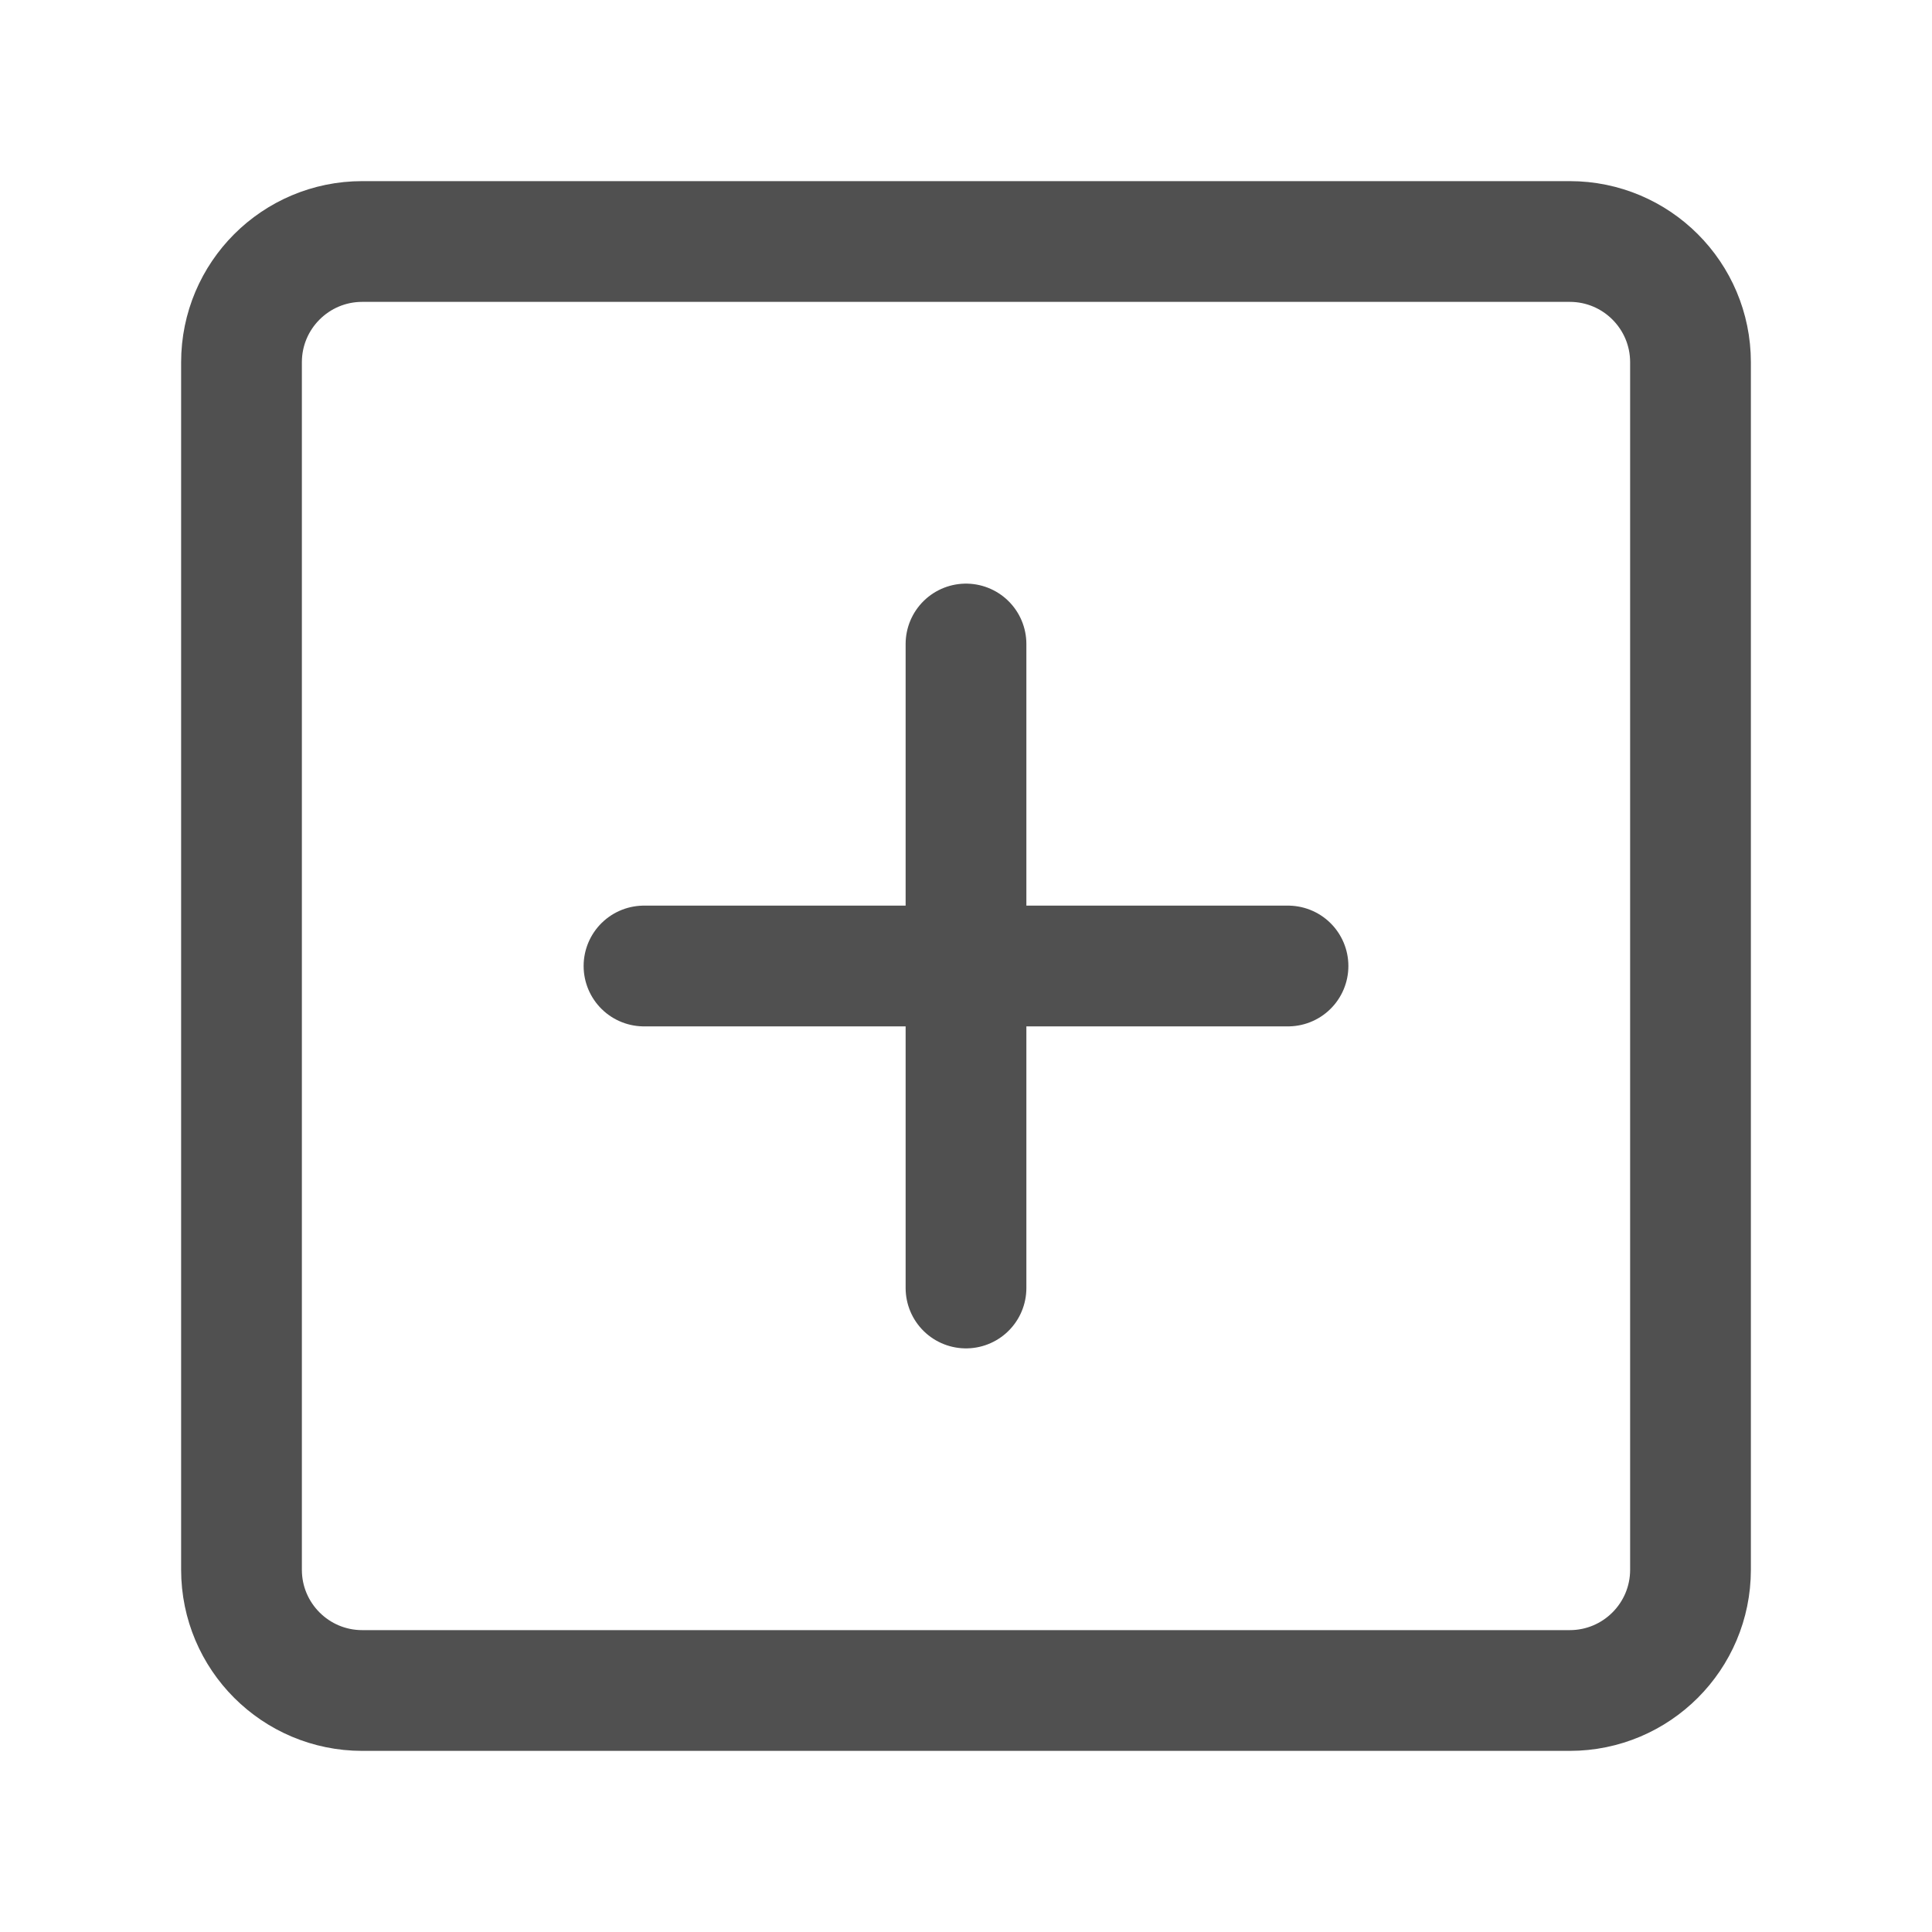
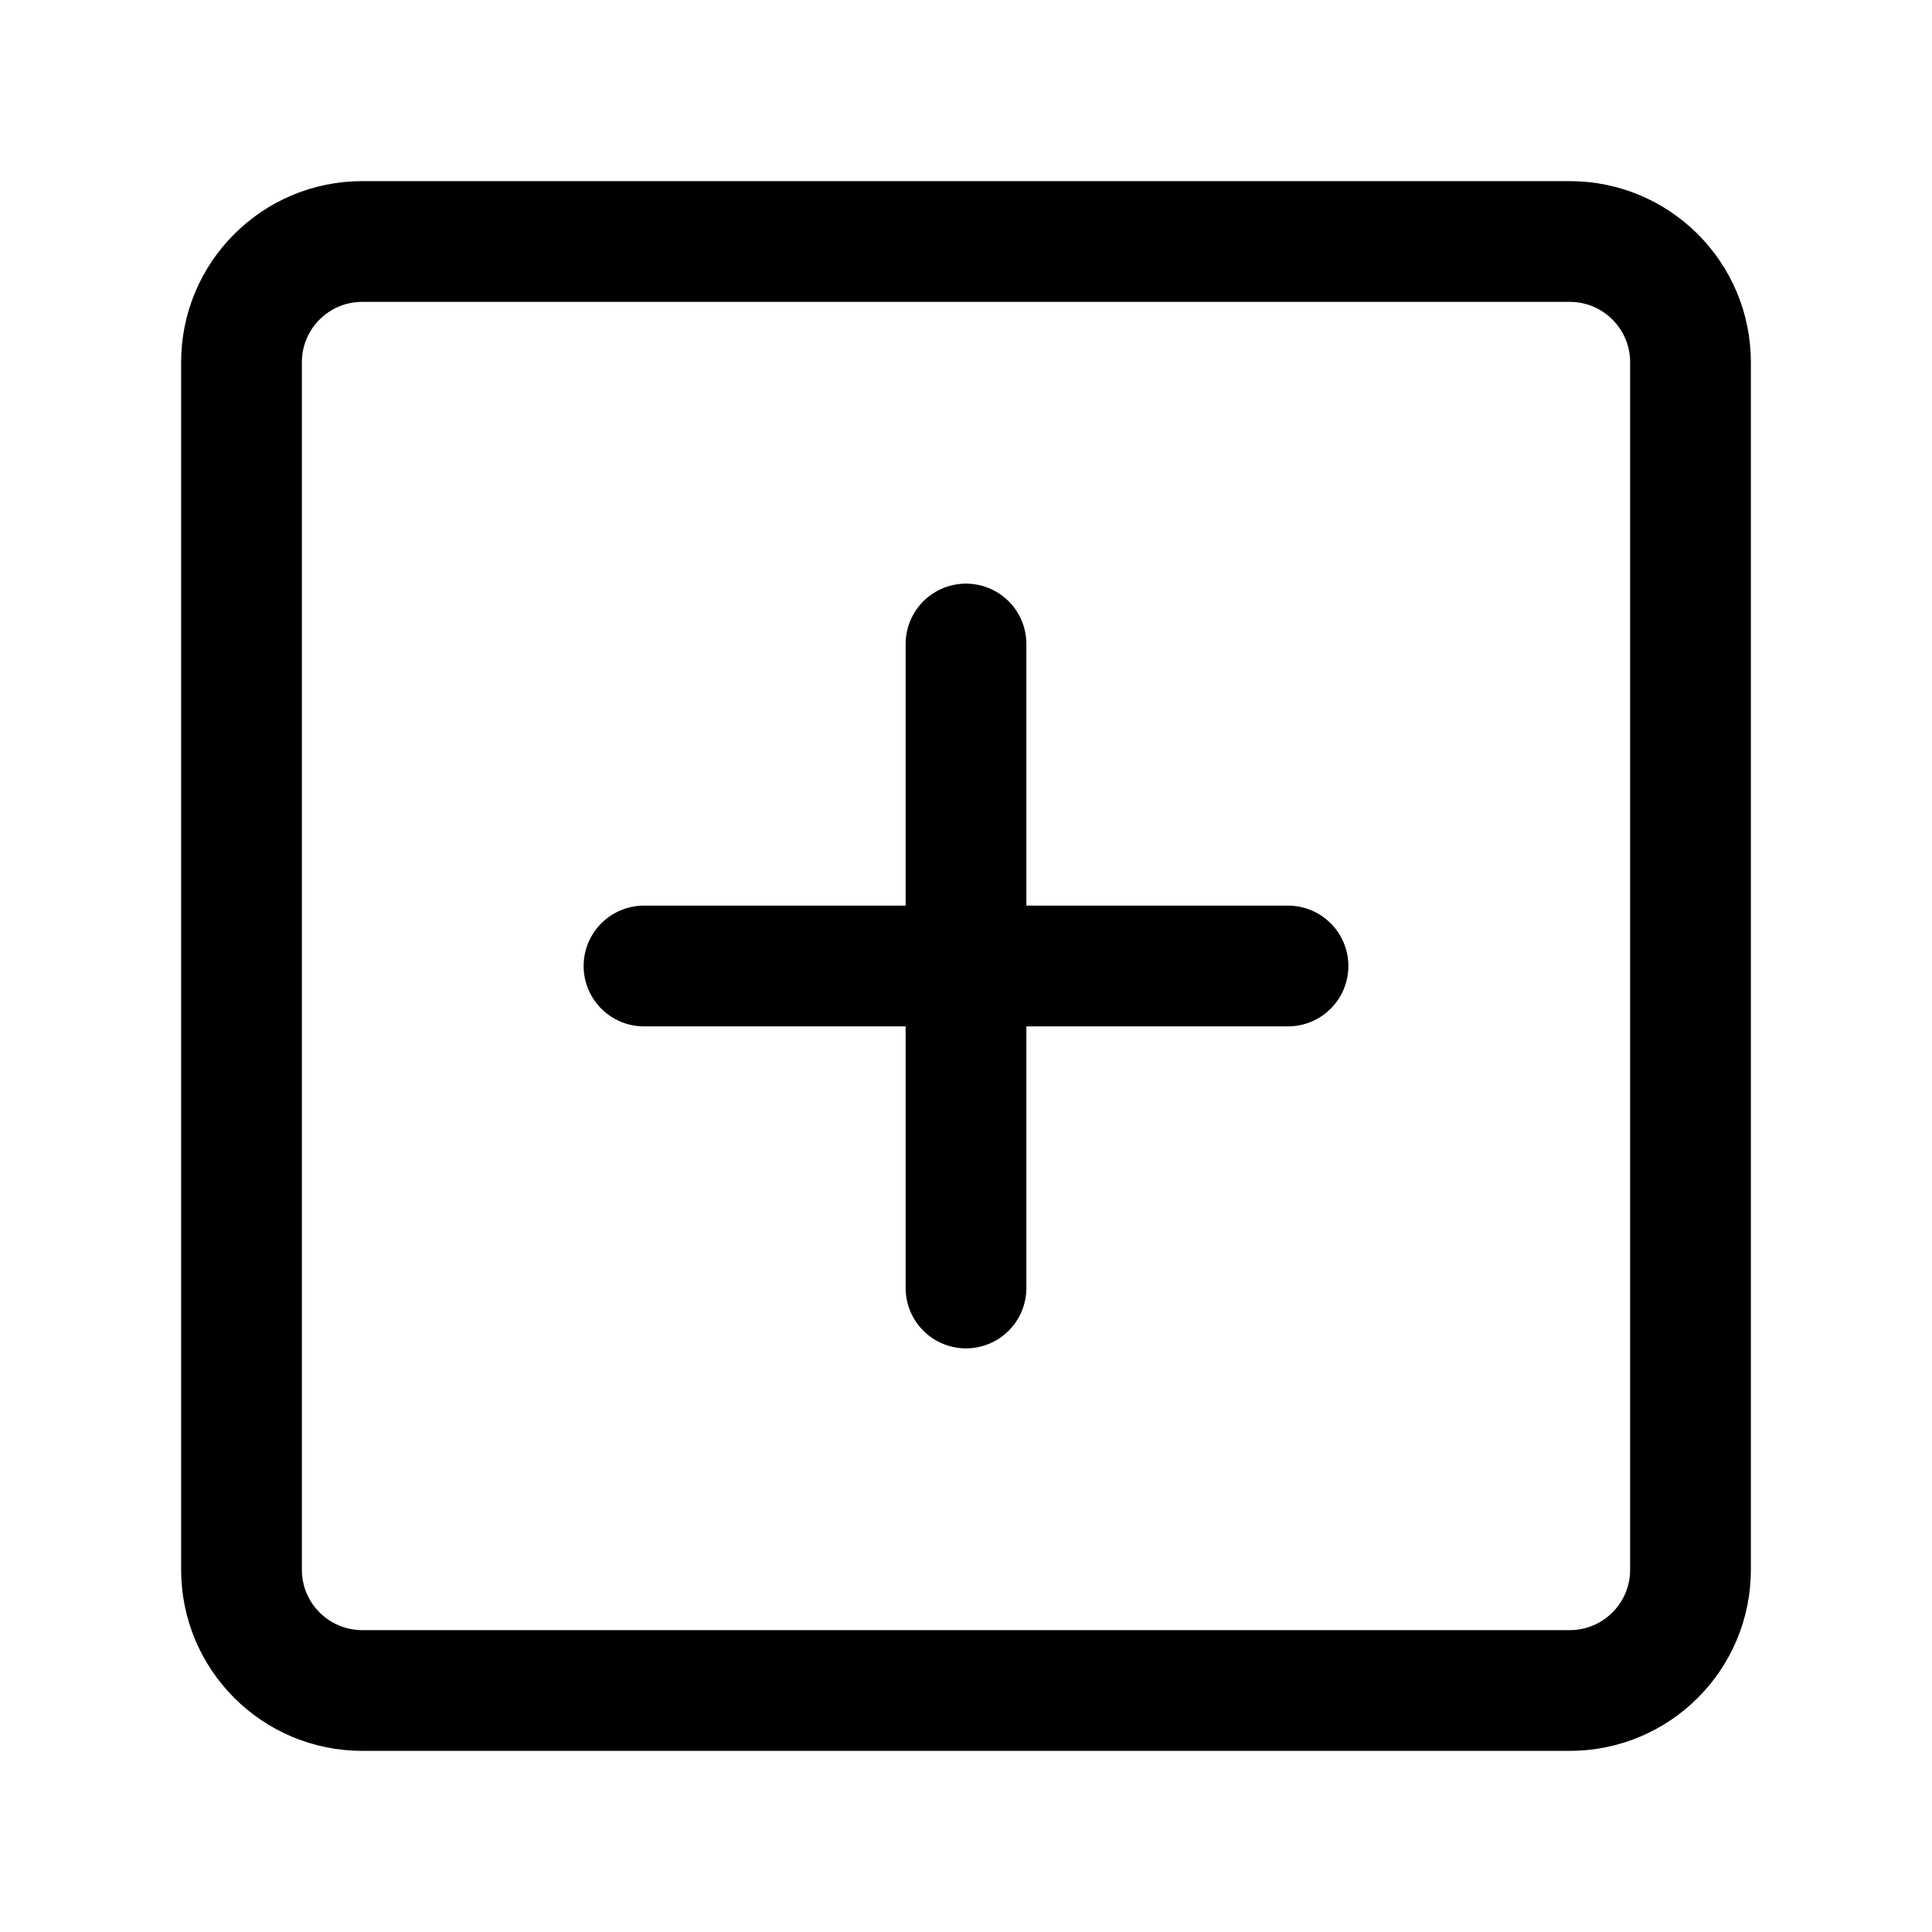
<svg xmlns="http://www.w3.org/2000/svg" viewBox="0 0 48 48" fill="none">
-   <rect x="6" y="6" width="36" height="36" rx="3" fill="none" stroke="#505050" stroke-width="3" stroke-linejoin="round" />
-   <path d="M24 16V32" stroke="#505050" stroke-width="3" stroke-linecap="round" stroke-linejoin="round" />
-   <path d="M16 24L32 24" stroke="#505050" stroke-width="3" stroke-linecap="round" stroke-linejoin="round" />
+   <rect x="6" y="6" width="36" height="36" rx="3" fill="none" stroke="#000000" stroke-width="3" stroke-linejoin="round" />
+   <path d="M24 16V32" stroke="#000000" stroke-width="3" stroke-linecap="round" stroke-linejoin="round" />
+   <path d="M16 24L32 24" stroke="#000000" stroke-width="3" stroke-linecap="round" stroke-linejoin="round" />
</svg>
